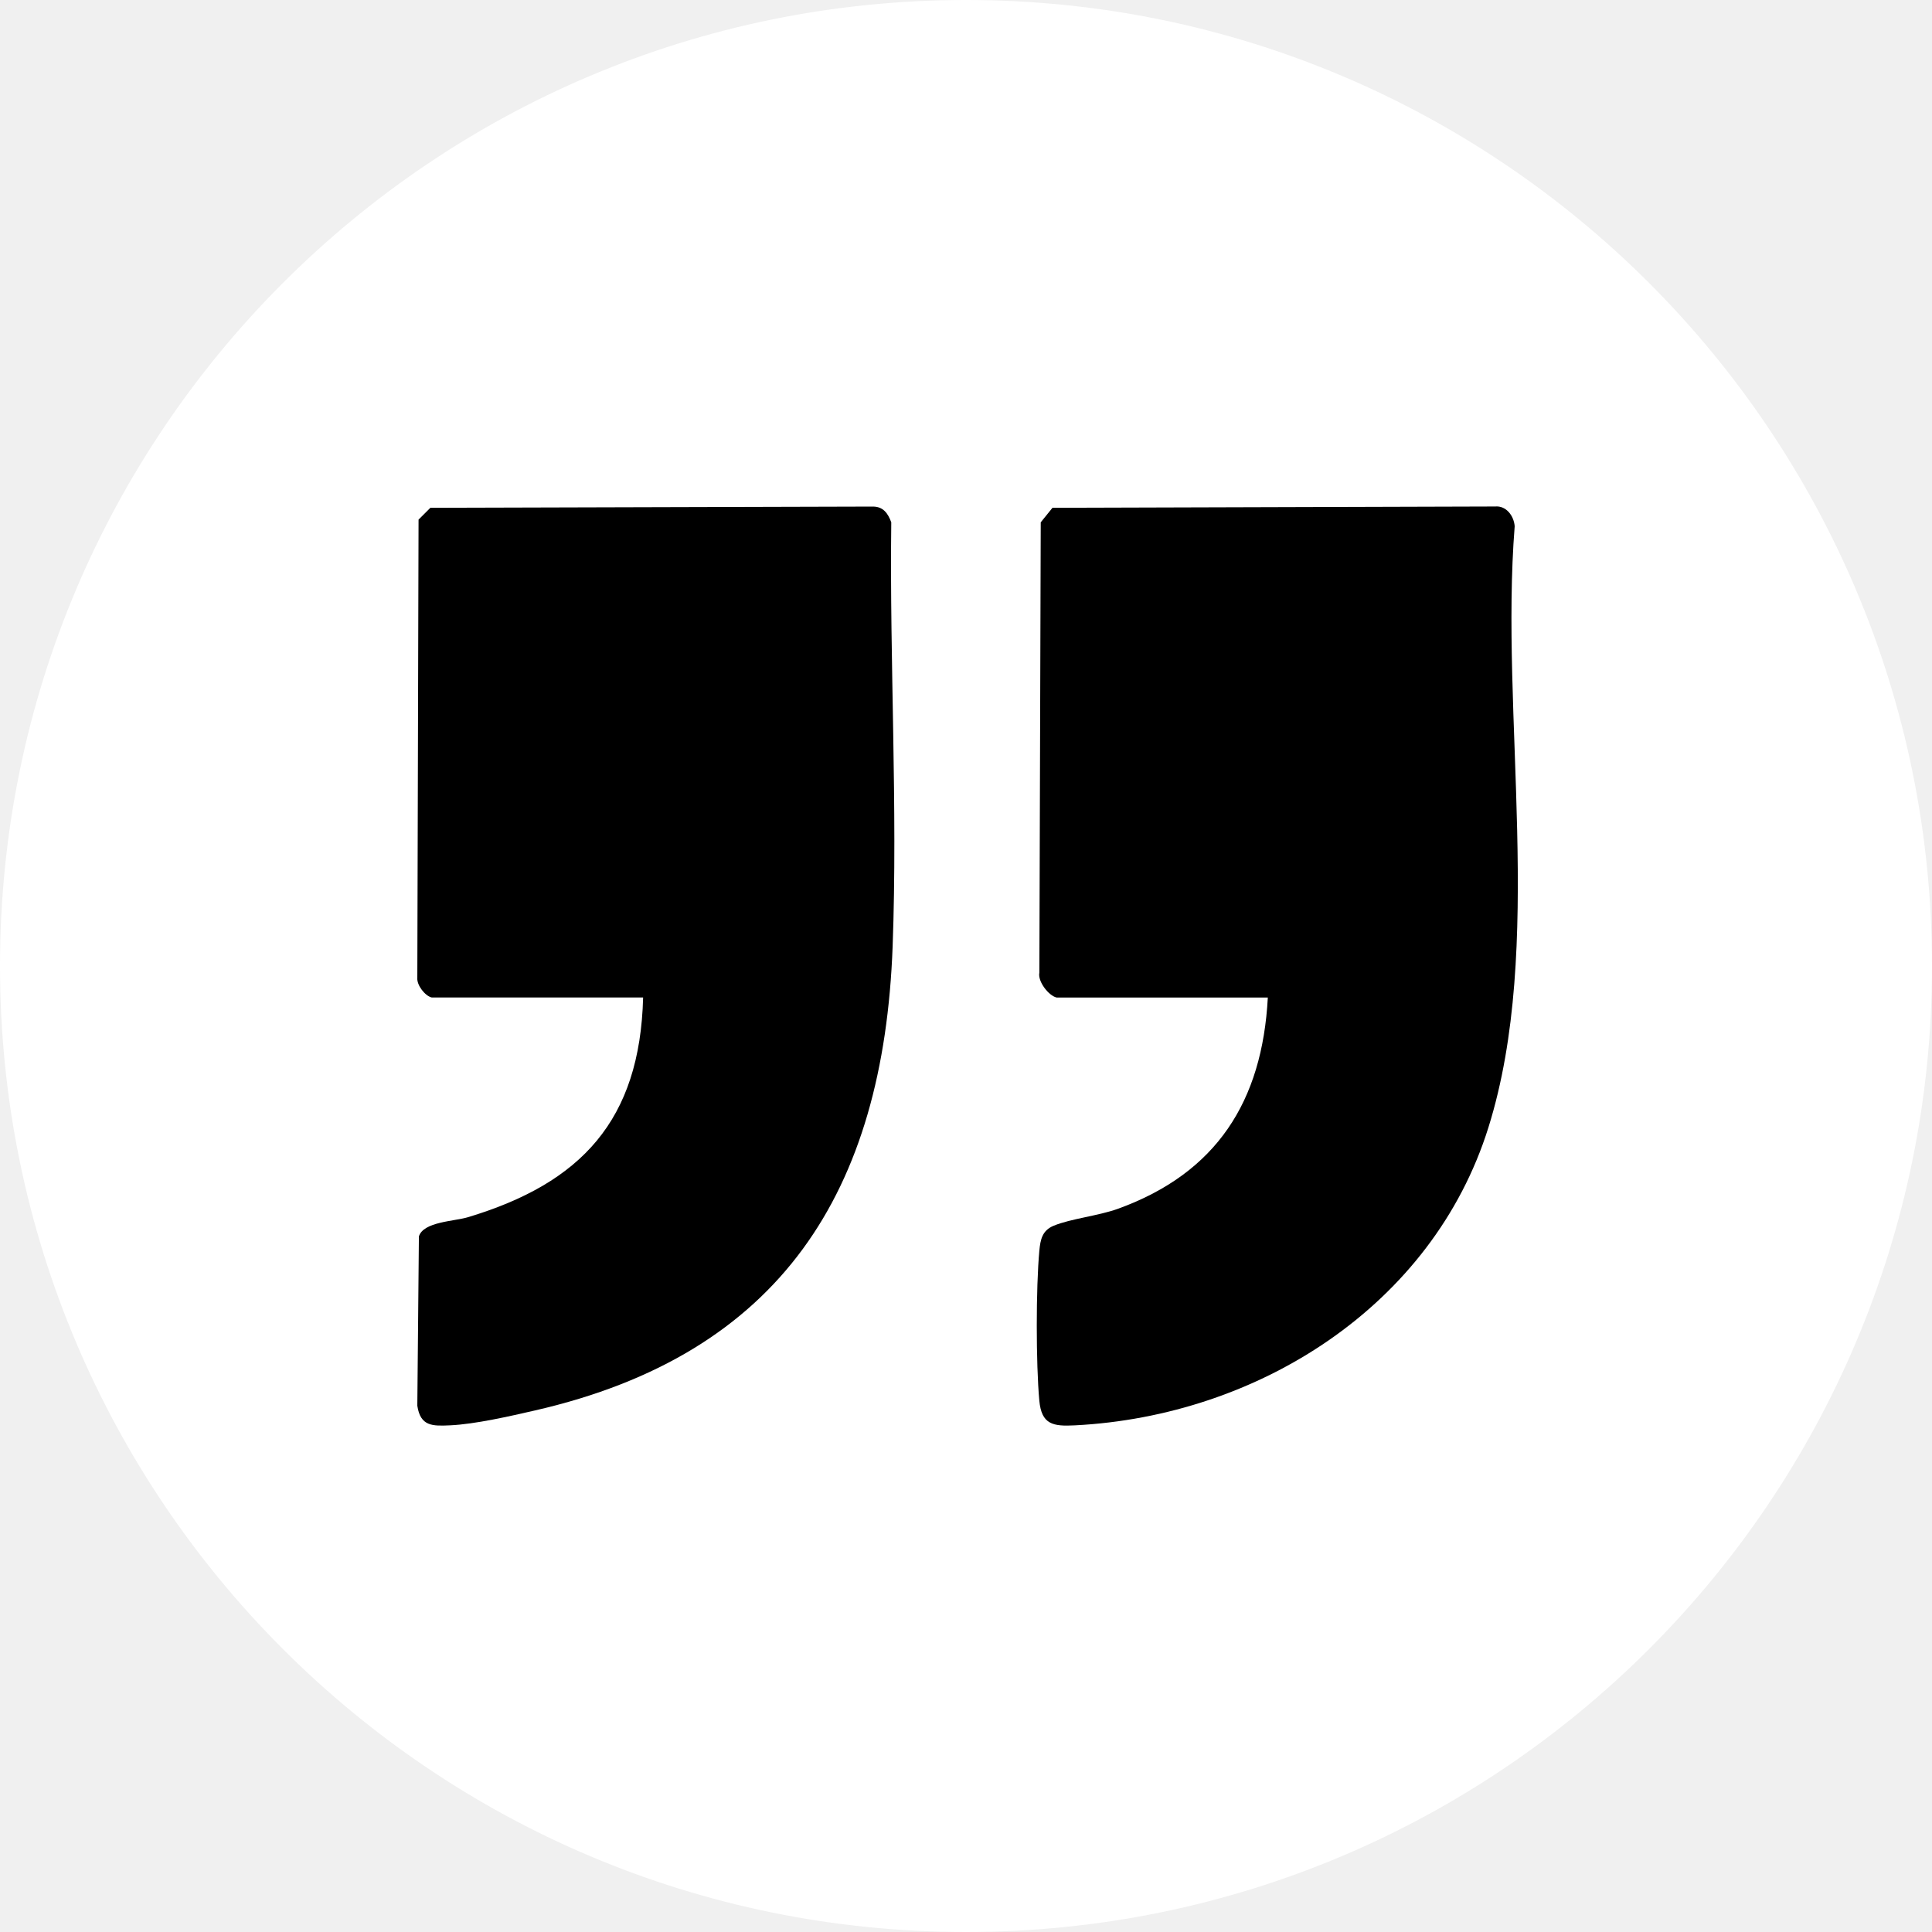
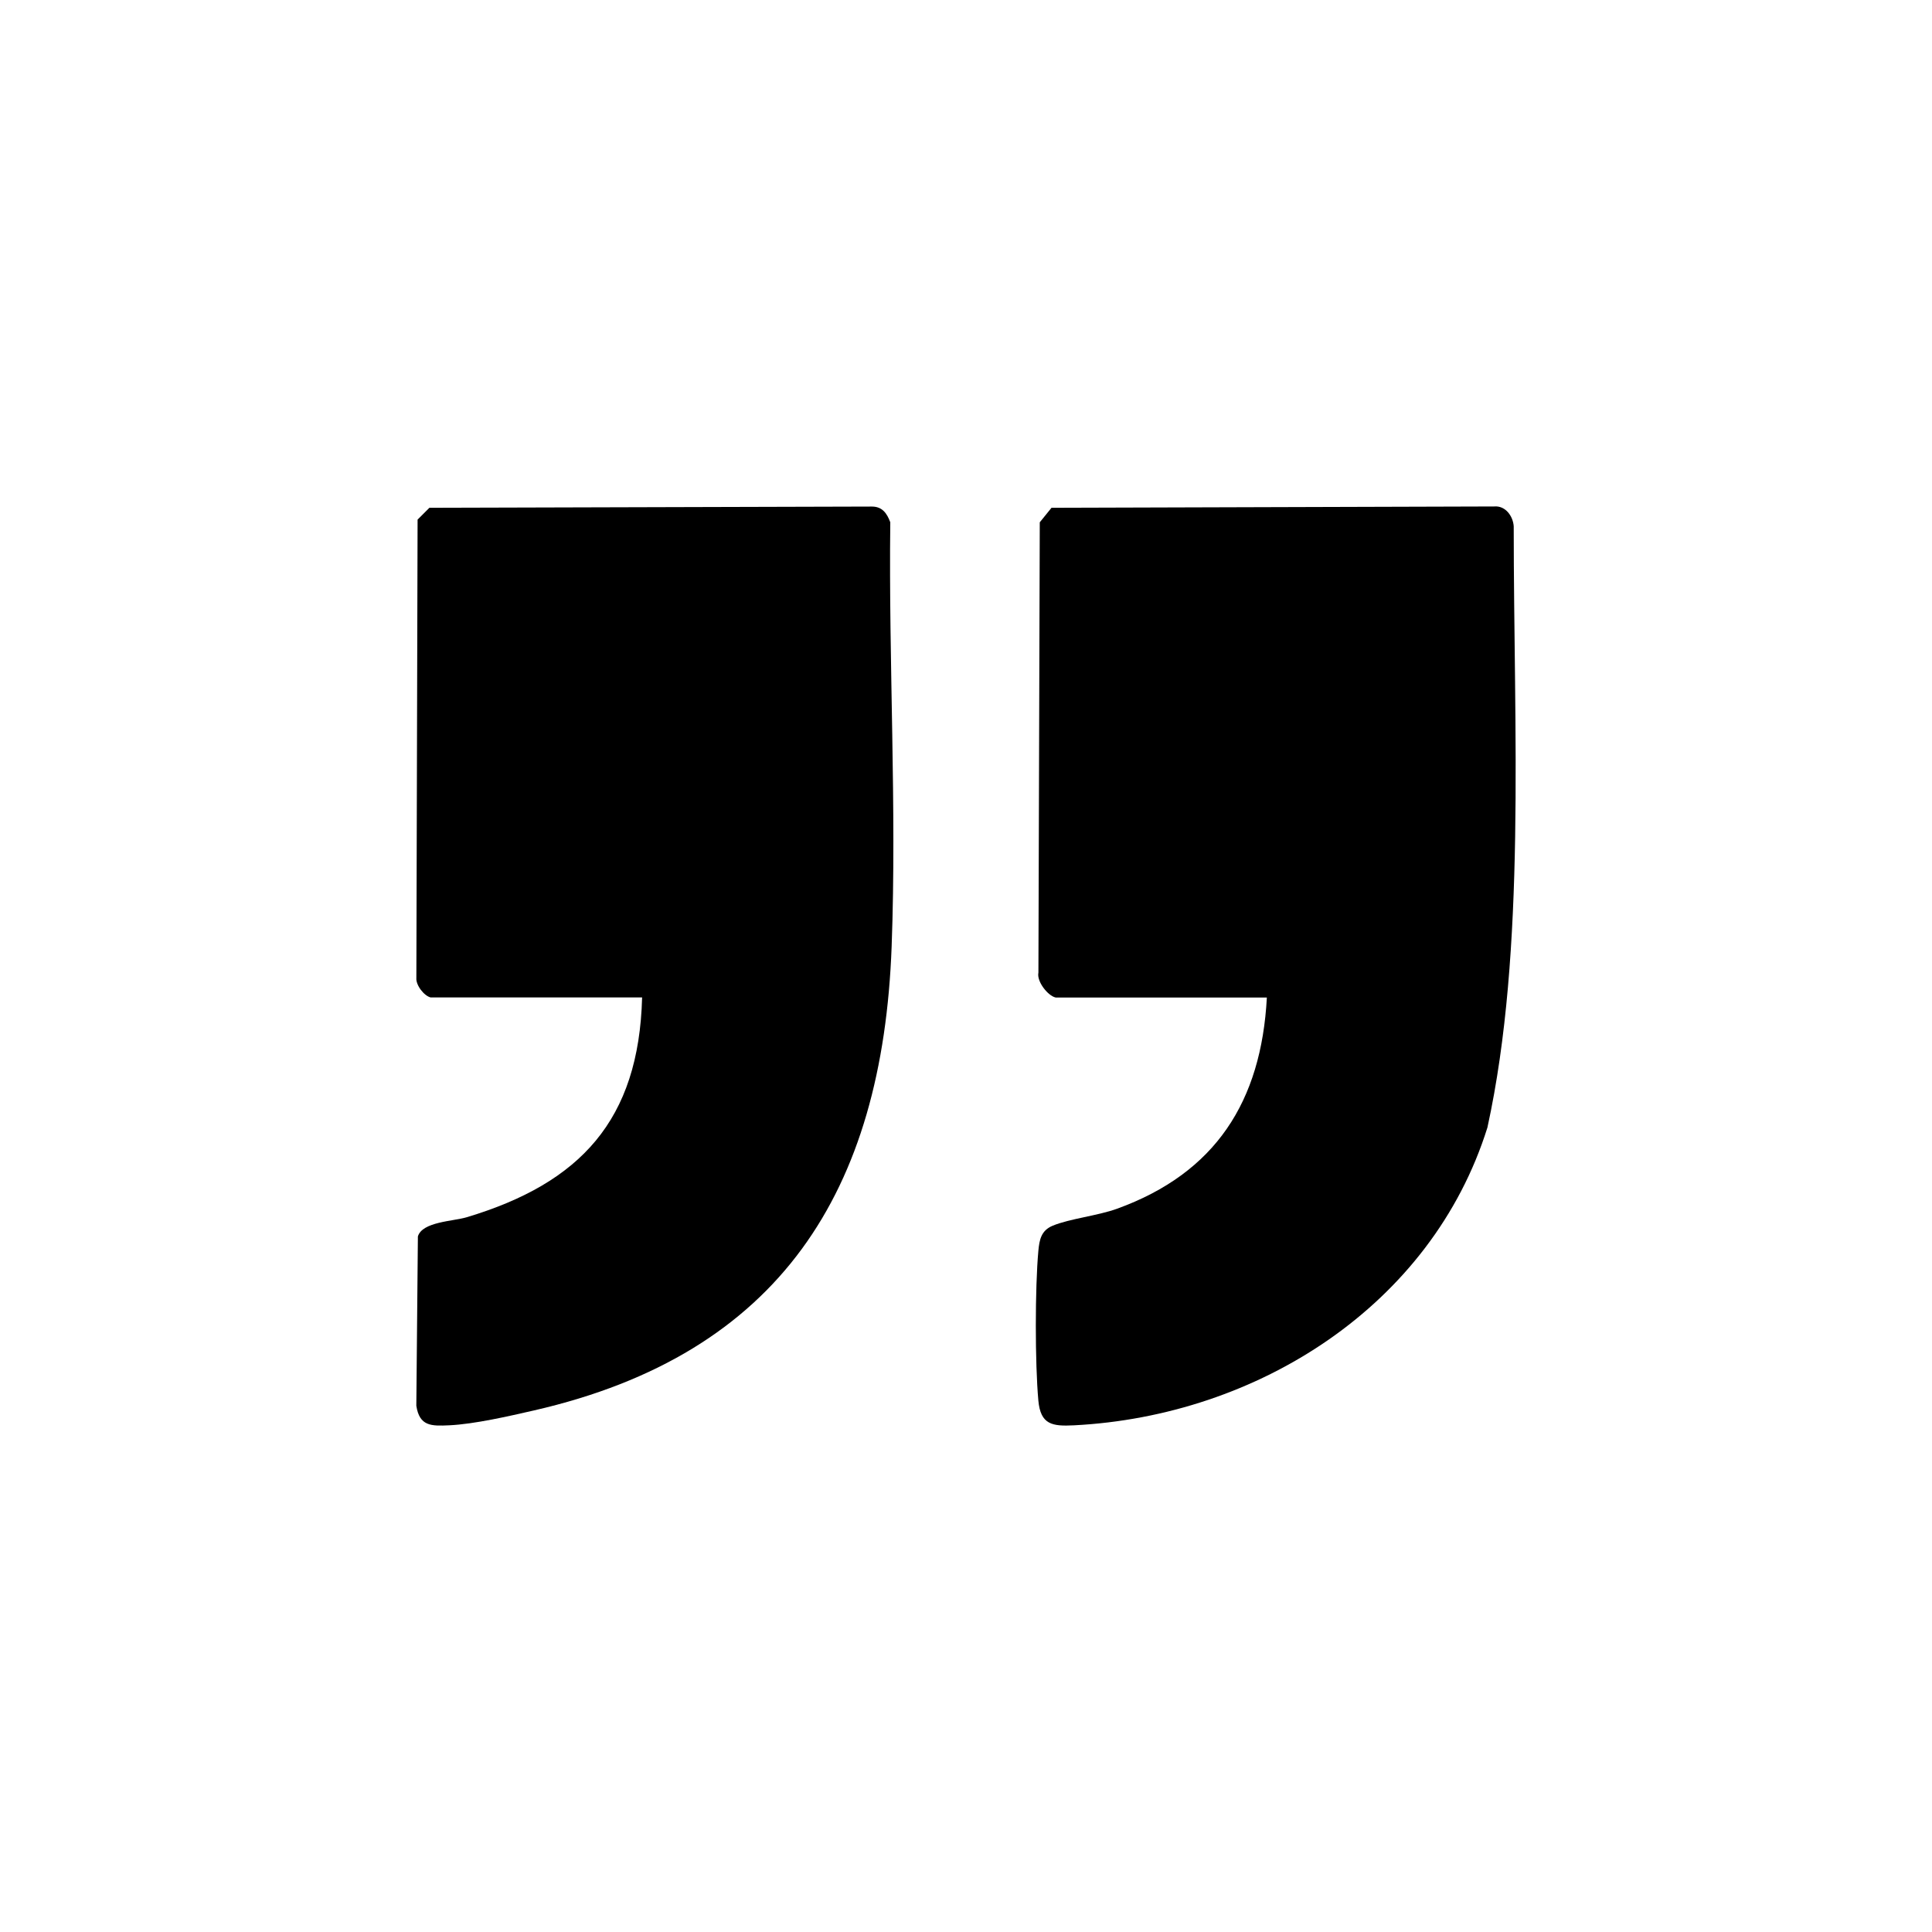
- <svg xmlns="http://www.w3.org/2000/svg" id="Layer_2" data-name="Layer 2" viewBox="0 0 736 736">
+ <svg xmlns="http://www.w3.org/2000/svg" id="Layer_2" data-name="Layer 2" viewBox="0 0 1024 1024">
  <defs>
    <style>
      .cls-1 {
        fill: #fff;
      }
    </style>
  </defs>
-   <g id="Layer_1-2" data-name="Layer 1">
-     <rect class="cls-1" x="0" y="0" width="736" height="736" rx="368" ry="368" />
+   <g id="Layer_2-2" data-name="Layer 2">
+     <rect class="cls-1" width="1024" height="1024" />
    <g>
-       <path d="M402.5,380c-2.95-.64-7.25-6.1-6.55-9.45l.52-171.57,4.47-5.53,168.62-.5c4.32-.4,7.2,3.7,7.46,7.54-5.7,71.99,11.56,160.17-10.01,229.04-21.27,67.93-87.71,109.91-157.53,113.46-8.25.42-12.71-.24-13.55-9.43-1.29-14.12-1.29-42.99.01-57.09.4-4.26,1.09-7.72,5.47-9.53,6.5-2.69,17.03-3.75,24.53-6.47,37.51-13.61,54.93-40.85,57.04-80.46h-80.5Z" />
-       <path d="M164.5,380c-2.52-.54-5.77-4.67-5.52-7.48l.47-174.57,4.5-4.5,168.57-.47c3.98,0,5.75,2.61,7.01,5.99-.65,53.45,2.48,108.24.52,161.57-3.43,93.34-42.56,155.29-136.23,176.77-9.53,2.18-22.76,5.23-32.32,5.67-6.78.31-11.33.42-12.52-7.46l.6-64.49c1.7-5.63,13.41-5.74,18.64-7.32,43.21-12.98,65.56-36.92,66.78-83.72h-80.5Z" />
+       <path d="M559.49,528.69c-4.1-.89-10.09-8.49-9.11-13.15l.72-238.71,6.22-7.69,234.6-.7c6.01-.56,10.02,5.15,10.38,10.49,0,108.41,6.67,224.39-13.93,318.66-29.59,94.51-122.03,152.92-219.17,157.86-11.48.58-17.68-.33-18.85-13.12-1.79-19.65-1.79-59.81.01-79.43.56-5.93,1.52-10.74,7.61-13.26,9.04-3.74,23.69-5.22,34.13-9,52.19-18.94,76.42-56.83,79.36-111.94h-112,.03Z" />
+       <path d="M228.36,528.69c-3.51-.75-8.03-6.5-7.68-10.41l.65-242.88,6.26-6.26,234.53-.65c5.54,0,8,3.63,9.75,8.33-.9,74.37,3.45,150.59.72,224.79-4.77,129.86-59.21,216.06-189.54,245.94-13.26,3.03-31.67,7.28-44.97,7.89-9.43.43-15.76.58-17.42-10.38l.83-89.73c2.37-7.83,18.66-7.99,25.93-10.18,60.12-18.06,91.21-51.37,92.91-116.48h-112Z" />
    </g>
  </g>
</svg>
